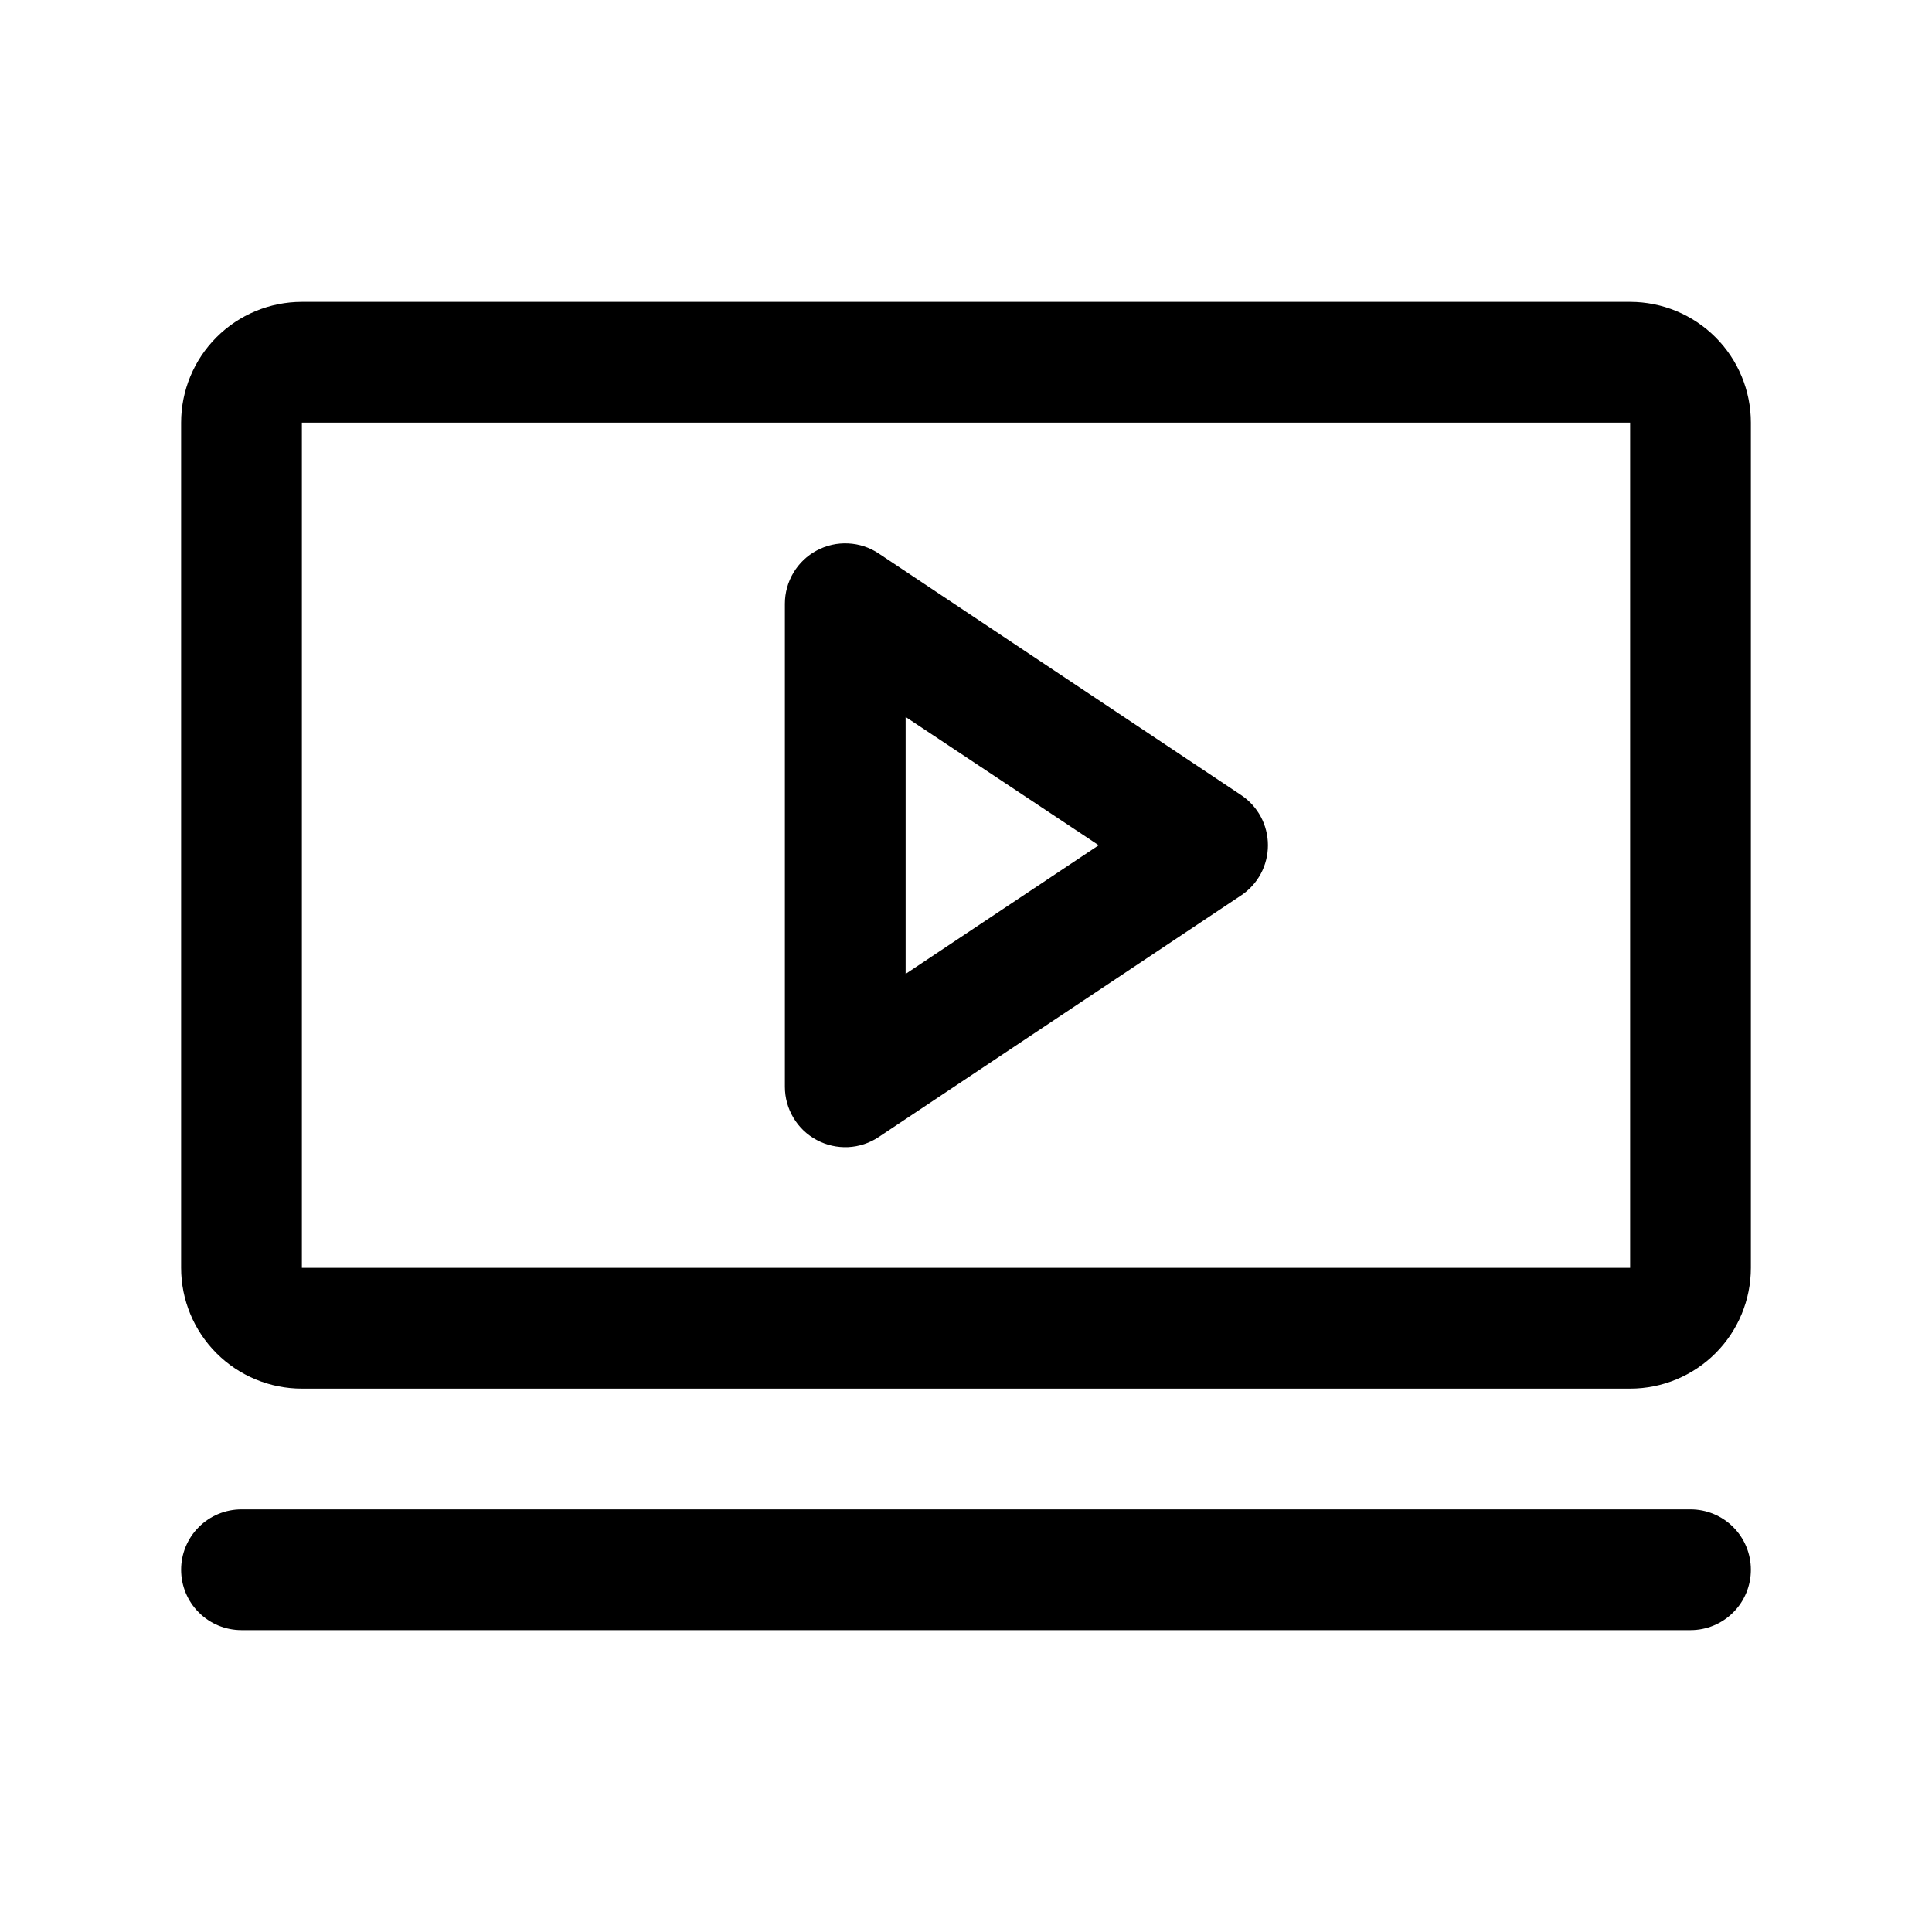
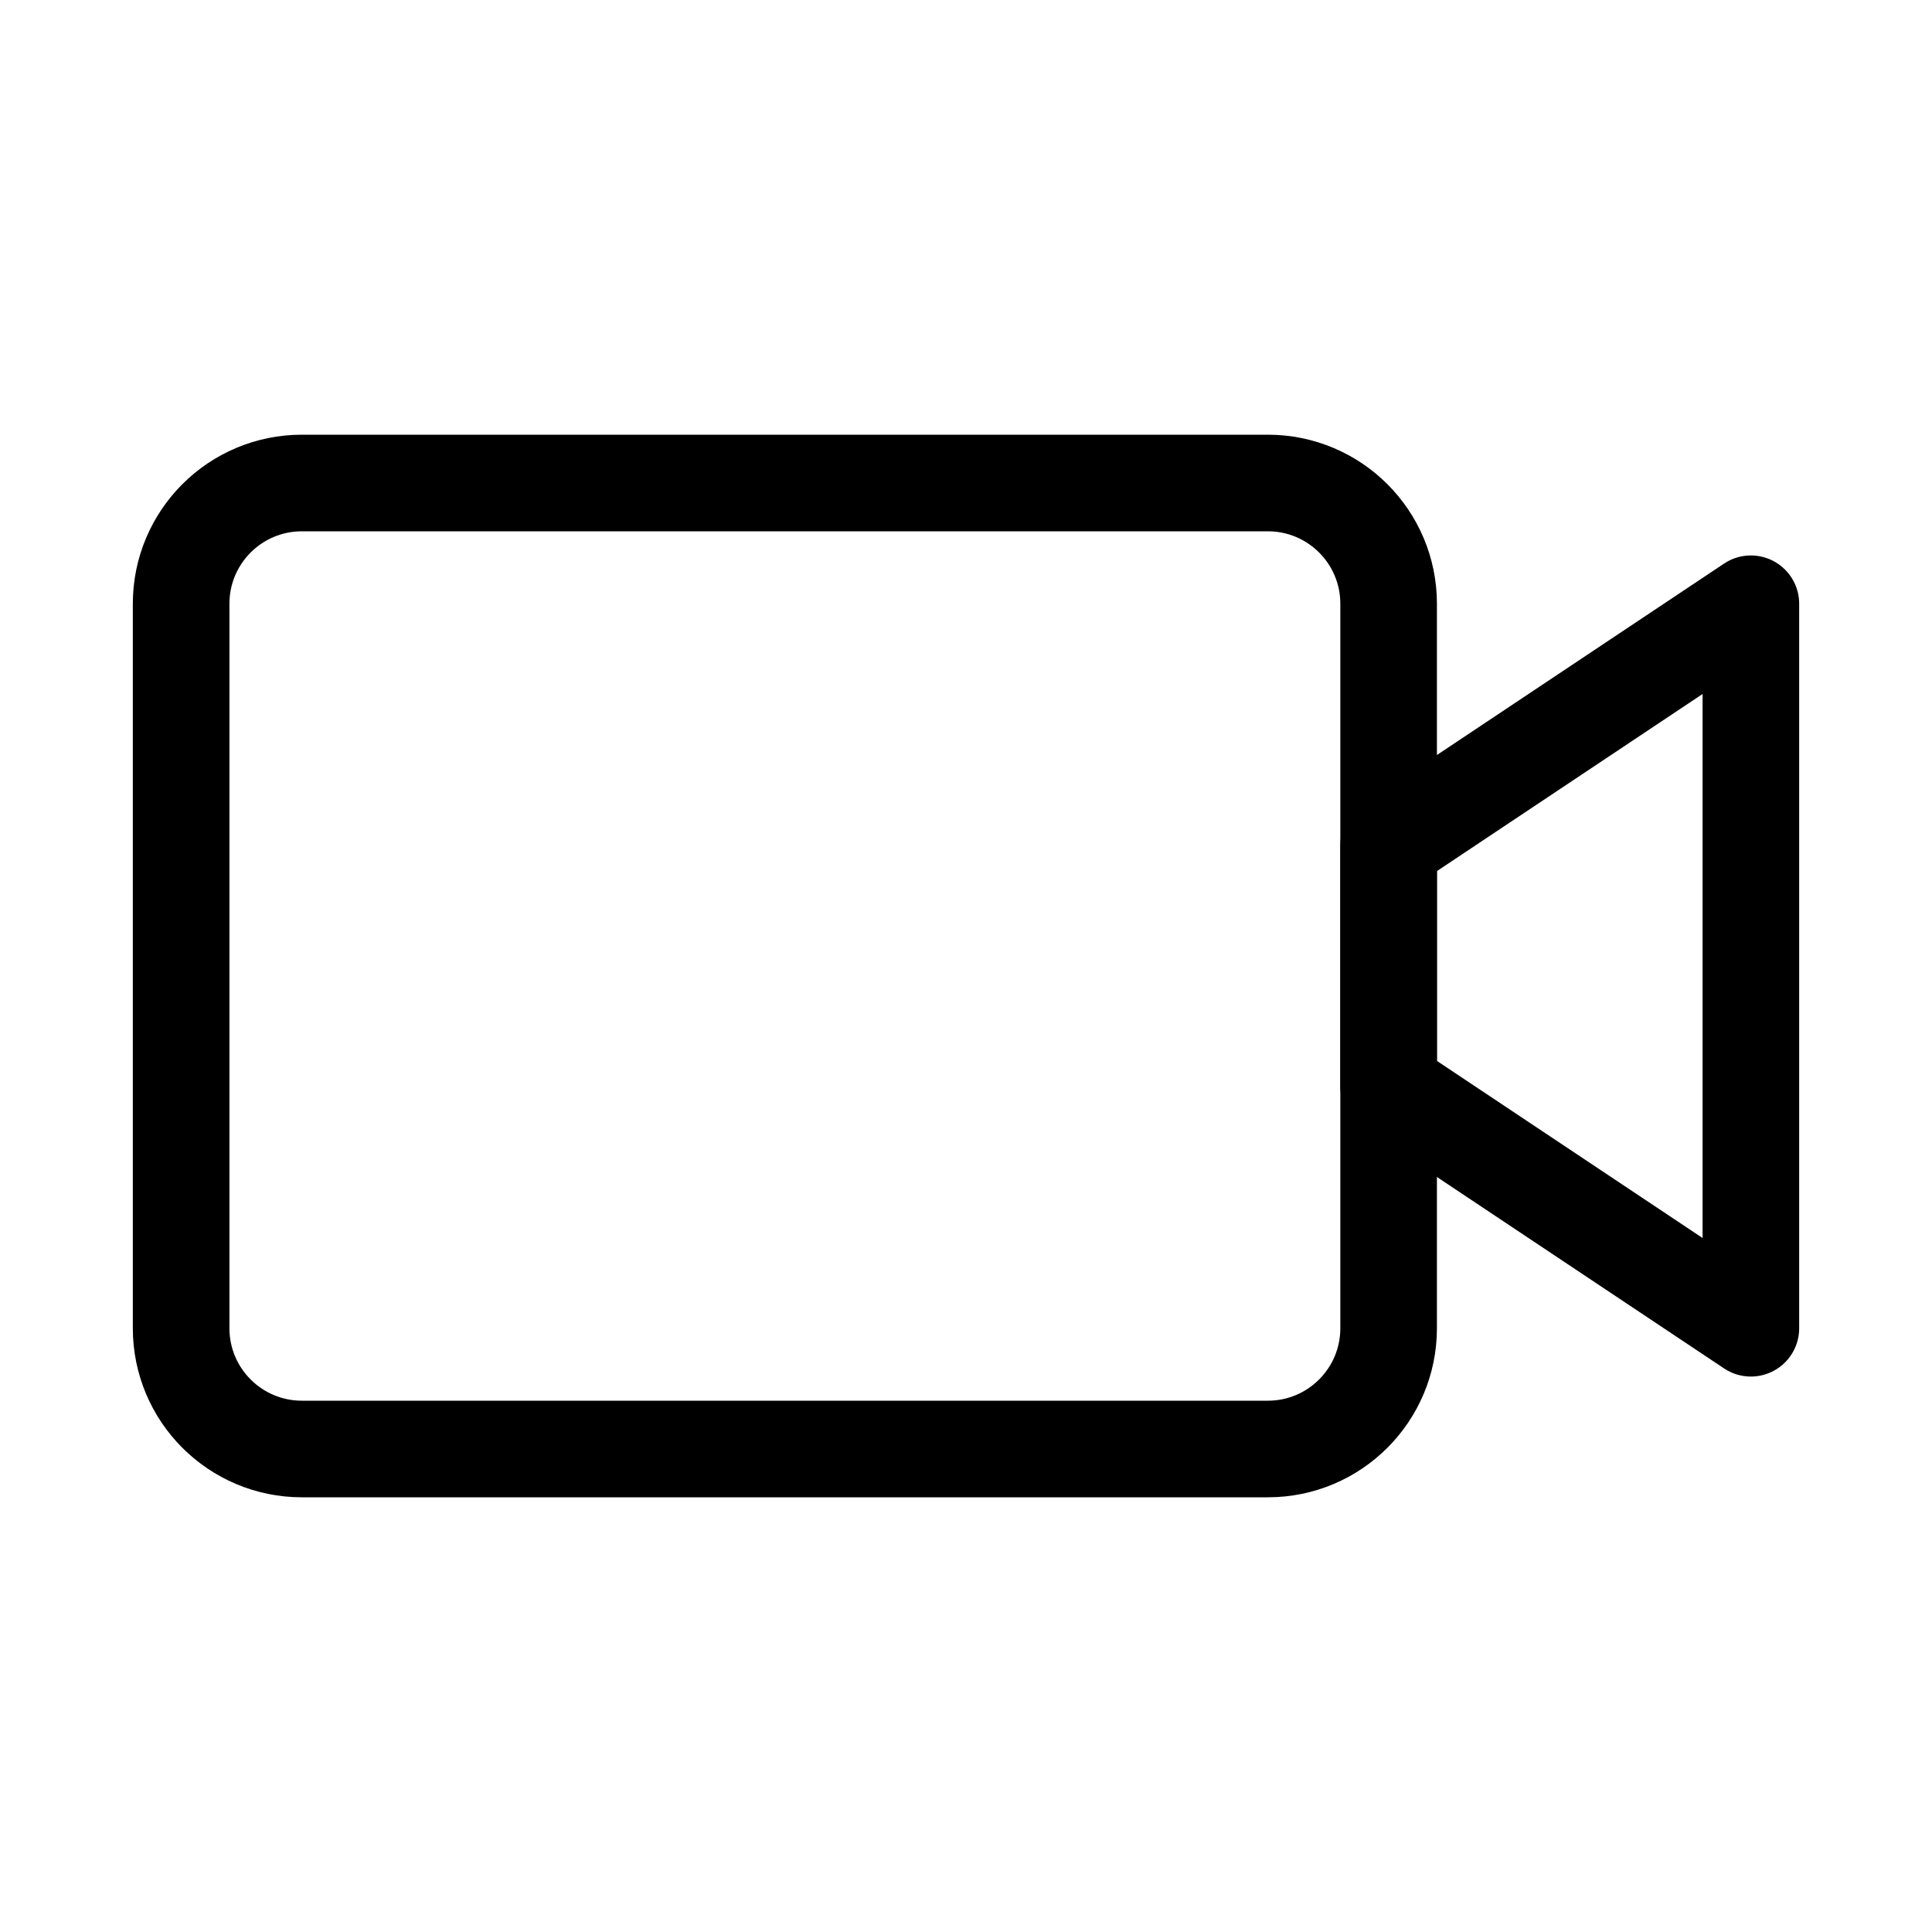
- <svg xmlns="http://www.w3.org/2000/svg" width="14" height="14" viewBox="0 0 32 32" fill="none">
-   <path d="M20.555 13.168L14.555 9.168C14.404 9.067 14.229 9.009 14.048 9.001C13.867 8.992 13.688 9.032 13.528 9.118C13.368 9.203 13.235 9.33 13.142 9.486C13.049 9.641 13 9.819 13 10V18C13 18.181 13.049 18.359 13.142 18.514C13.235 18.67 13.368 18.797 13.528 18.882C13.688 18.968 13.867 19.008 14.048 19C14.229 18.991 14.404 18.933 14.555 18.832L20.555 14.832C20.692 14.741 20.805 14.617 20.883 14.472C20.96 14.327 21.001 14.165 21.001 14C21.001 13.835 20.96 13.673 20.883 13.528C20.805 13.383 20.692 13.259 20.555 13.168ZM15 16.131V11.875L18.198 14L15 16.131ZM27 5H5C4.47 5 3.961 5.211 3.586 5.586C3.211 5.961 3 6.47 3 7V21C3 21.53 3.211 22.039 3.586 22.414C3.961 22.789 4.47 23 5 23H27C27.53 23 28.039 22.789 28.414 22.414C28.789 22.039 29 21.53 29 21V7C29 6.47 28.789 5.961 28.414 5.586C28.039 5.211 27.53 5 27 5ZM27 21H5V7H27V21ZM29 26C29 26.265 28.895 26.52 28.707 26.707C28.52 26.895 28.265 27 28 27H4C3.735 27 3.48 26.895 3.293 26.707C3.105 26.52 3 26.265 3 26C3 25.735 3.105 25.48 3.293 25.293C3.48 25.105 3.735 25 4 25H28C28.265 25 28.52 25.105 28.707 25.293C28.895 25.48 29 25.735 29 26Z" fill="currentColor" />
+ <svg xmlns="http://www.w3.org/2000/svg" width="14" height="14" viewBox="0 0 32 32" fill="none" stroke="currentColor" stroke-width="1.6" stroke-linecap="round" stroke-linejoin="round">
+   <rect x="3" y="8" width="20" height="16" rx="2" />
+   <path d="M23 14 L29 10 V22 L23 18 Z" />
</svg>
